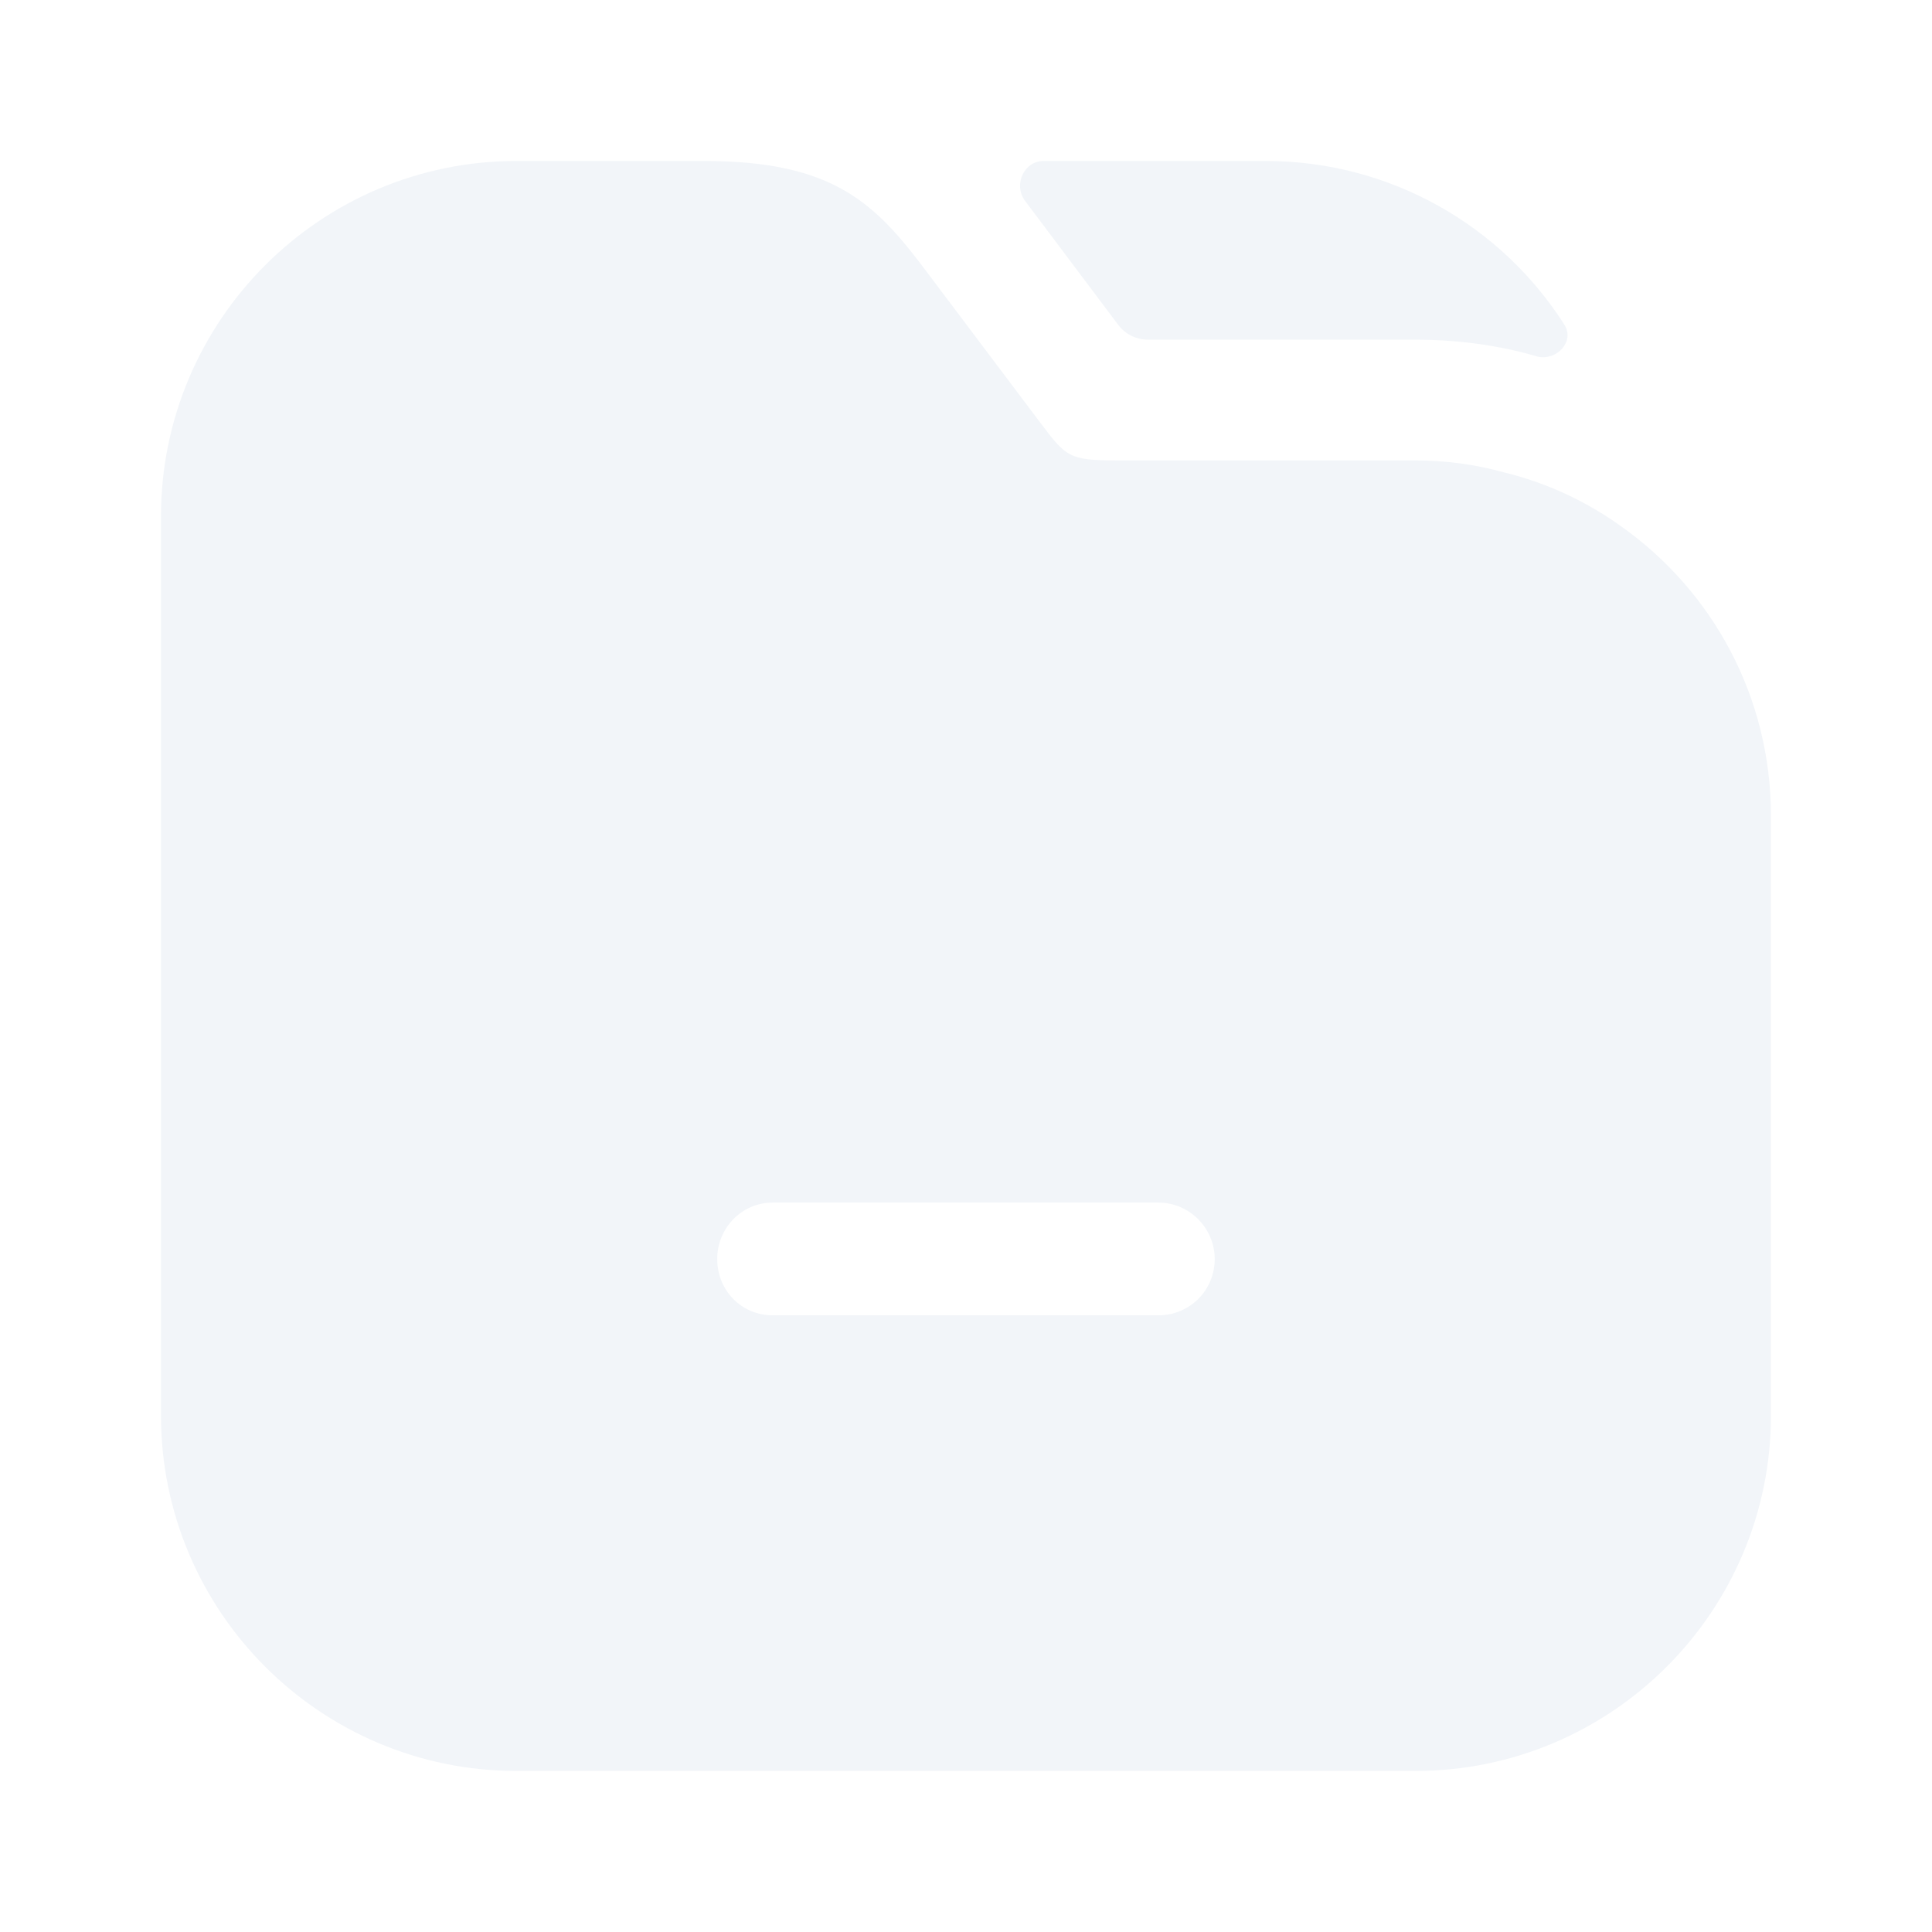
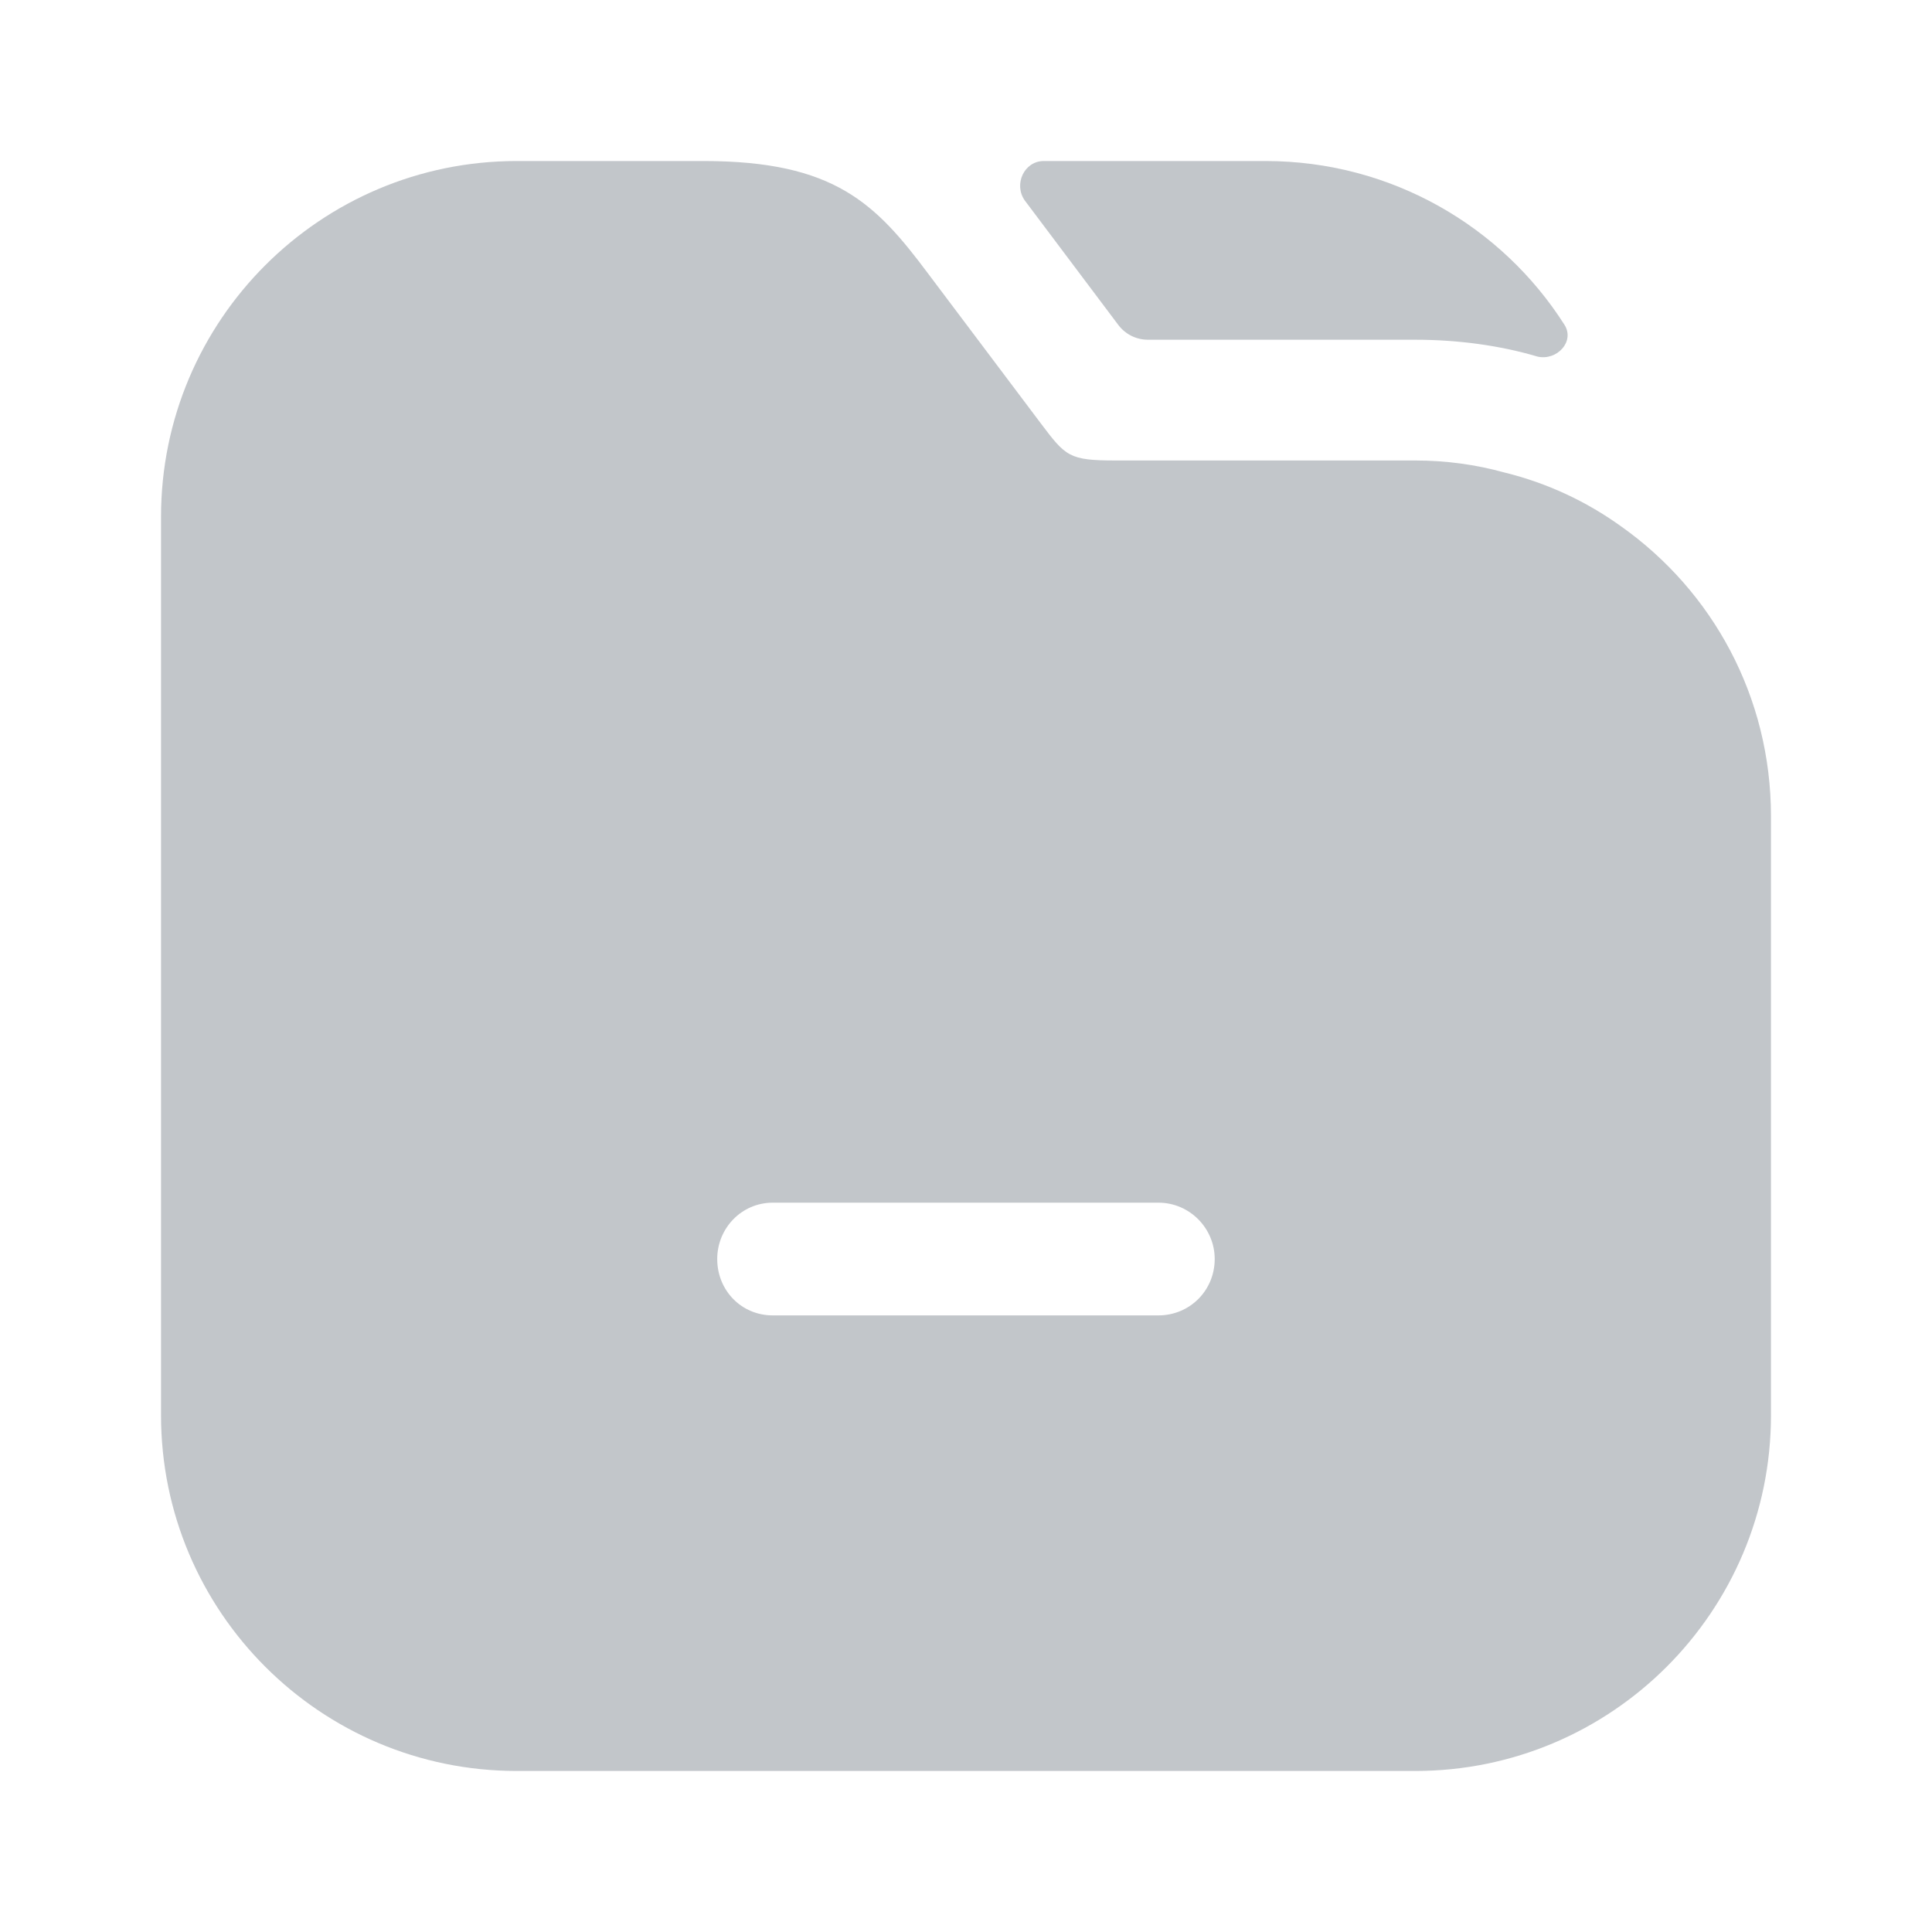
<svg xmlns="http://www.w3.org/2000/svg" width="26" height="26" viewBox="0 0 26 26" fill="none">
-   <path d="M21.053 4.37C21.196 4.595 20.951 4.858 20.691 4.799V4.799C20.181 4.647 19.618 4.571 19.044 4.571H15.448C15.29 4.571 15.143 4.497 15.048 4.371L13.79 2.697V2.697C13.637 2.481 13.781 2.166 14.046 2.166H17.029C18.72 2.166 20.21 3.044 21.053 4.37Z" fill="#F2F5F9" />
-   <path d="M21.818 7.084C21.352 6.749 20.821 6.499 20.247 6.359C19.857 6.25 19.456 6.196 19.044 6.196H15.014C14.386 6.196 14.343 6.142 14.007 5.698L12.49 3.683C11.786 2.74 11.233 2.166 9.468 2.166H6.954C4.311 2.166 2.166 4.311 2.166 6.954V19.044C2.166 21.688 4.311 23.833 6.954 23.833H19.044C21.688 23.833 23.833 21.688 23.833 19.044V10.984C23.833 9.37 23.042 7.951 21.818 7.084ZM15.588 17.701H10.399C9.977 17.701 9.652 17.365 9.652 16.943C9.652 16.531 9.977 16.184 10.399 16.184H15.588C16.011 16.184 16.347 16.531 16.347 16.943C16.347 17.365 16.011 17.701 15.588 17.701Z" fill="#F2F5F9" />
+   <g opacity="0.3">
+     <path d="M21.054 4.371C21.197 4.596 20.952 4.858 20.692 4.799V4.799C20.182 4.648 19.619 4.572 19.045 4.572H15.449C15.291 4.572 15.143 4.498 15.049 4.372L13.791 2.698V2.698C13.638 2.481 13.782 2.167 14.047 2.167H17.03C18.721 2.167 20.211 3.045 21.054 4.371Z" fill="#333F4E" />
+     <path d="M21.818 7.085C21.352 6.749 20.822 6.5 20.247 6.359C19.857 6.251 19.456 6.197 19.045 6.197H15.015C14.386 6.197 14.343 6.143 14.007 5.698L12.491 3.683C11.787 2.741 11.234 2.167 9.468 2.167H6.955C4.311 2.167 2.167 4.312 2.167 6.955V19.045C2.167 21.688 4.311 23.833 6.955 23.833H19.045C21.688 23.833 23.833 21.688 23.833 19.045V10.985C23.833 9.371 23.042 7.952 21.818 7.085ZM15.589 17.702H10.4C9.977 17.702 9.652 17.366 9.652 16.943C9.652 16.532 9.977 16.185 10.4 16.185H15.589C16.012 16.185 16.347 16.532 16.347 16.943C16.347 17.366 16.012 17.702 15.589 17.702Z" fill="#333F4E" />
+   </g>
</svg>
